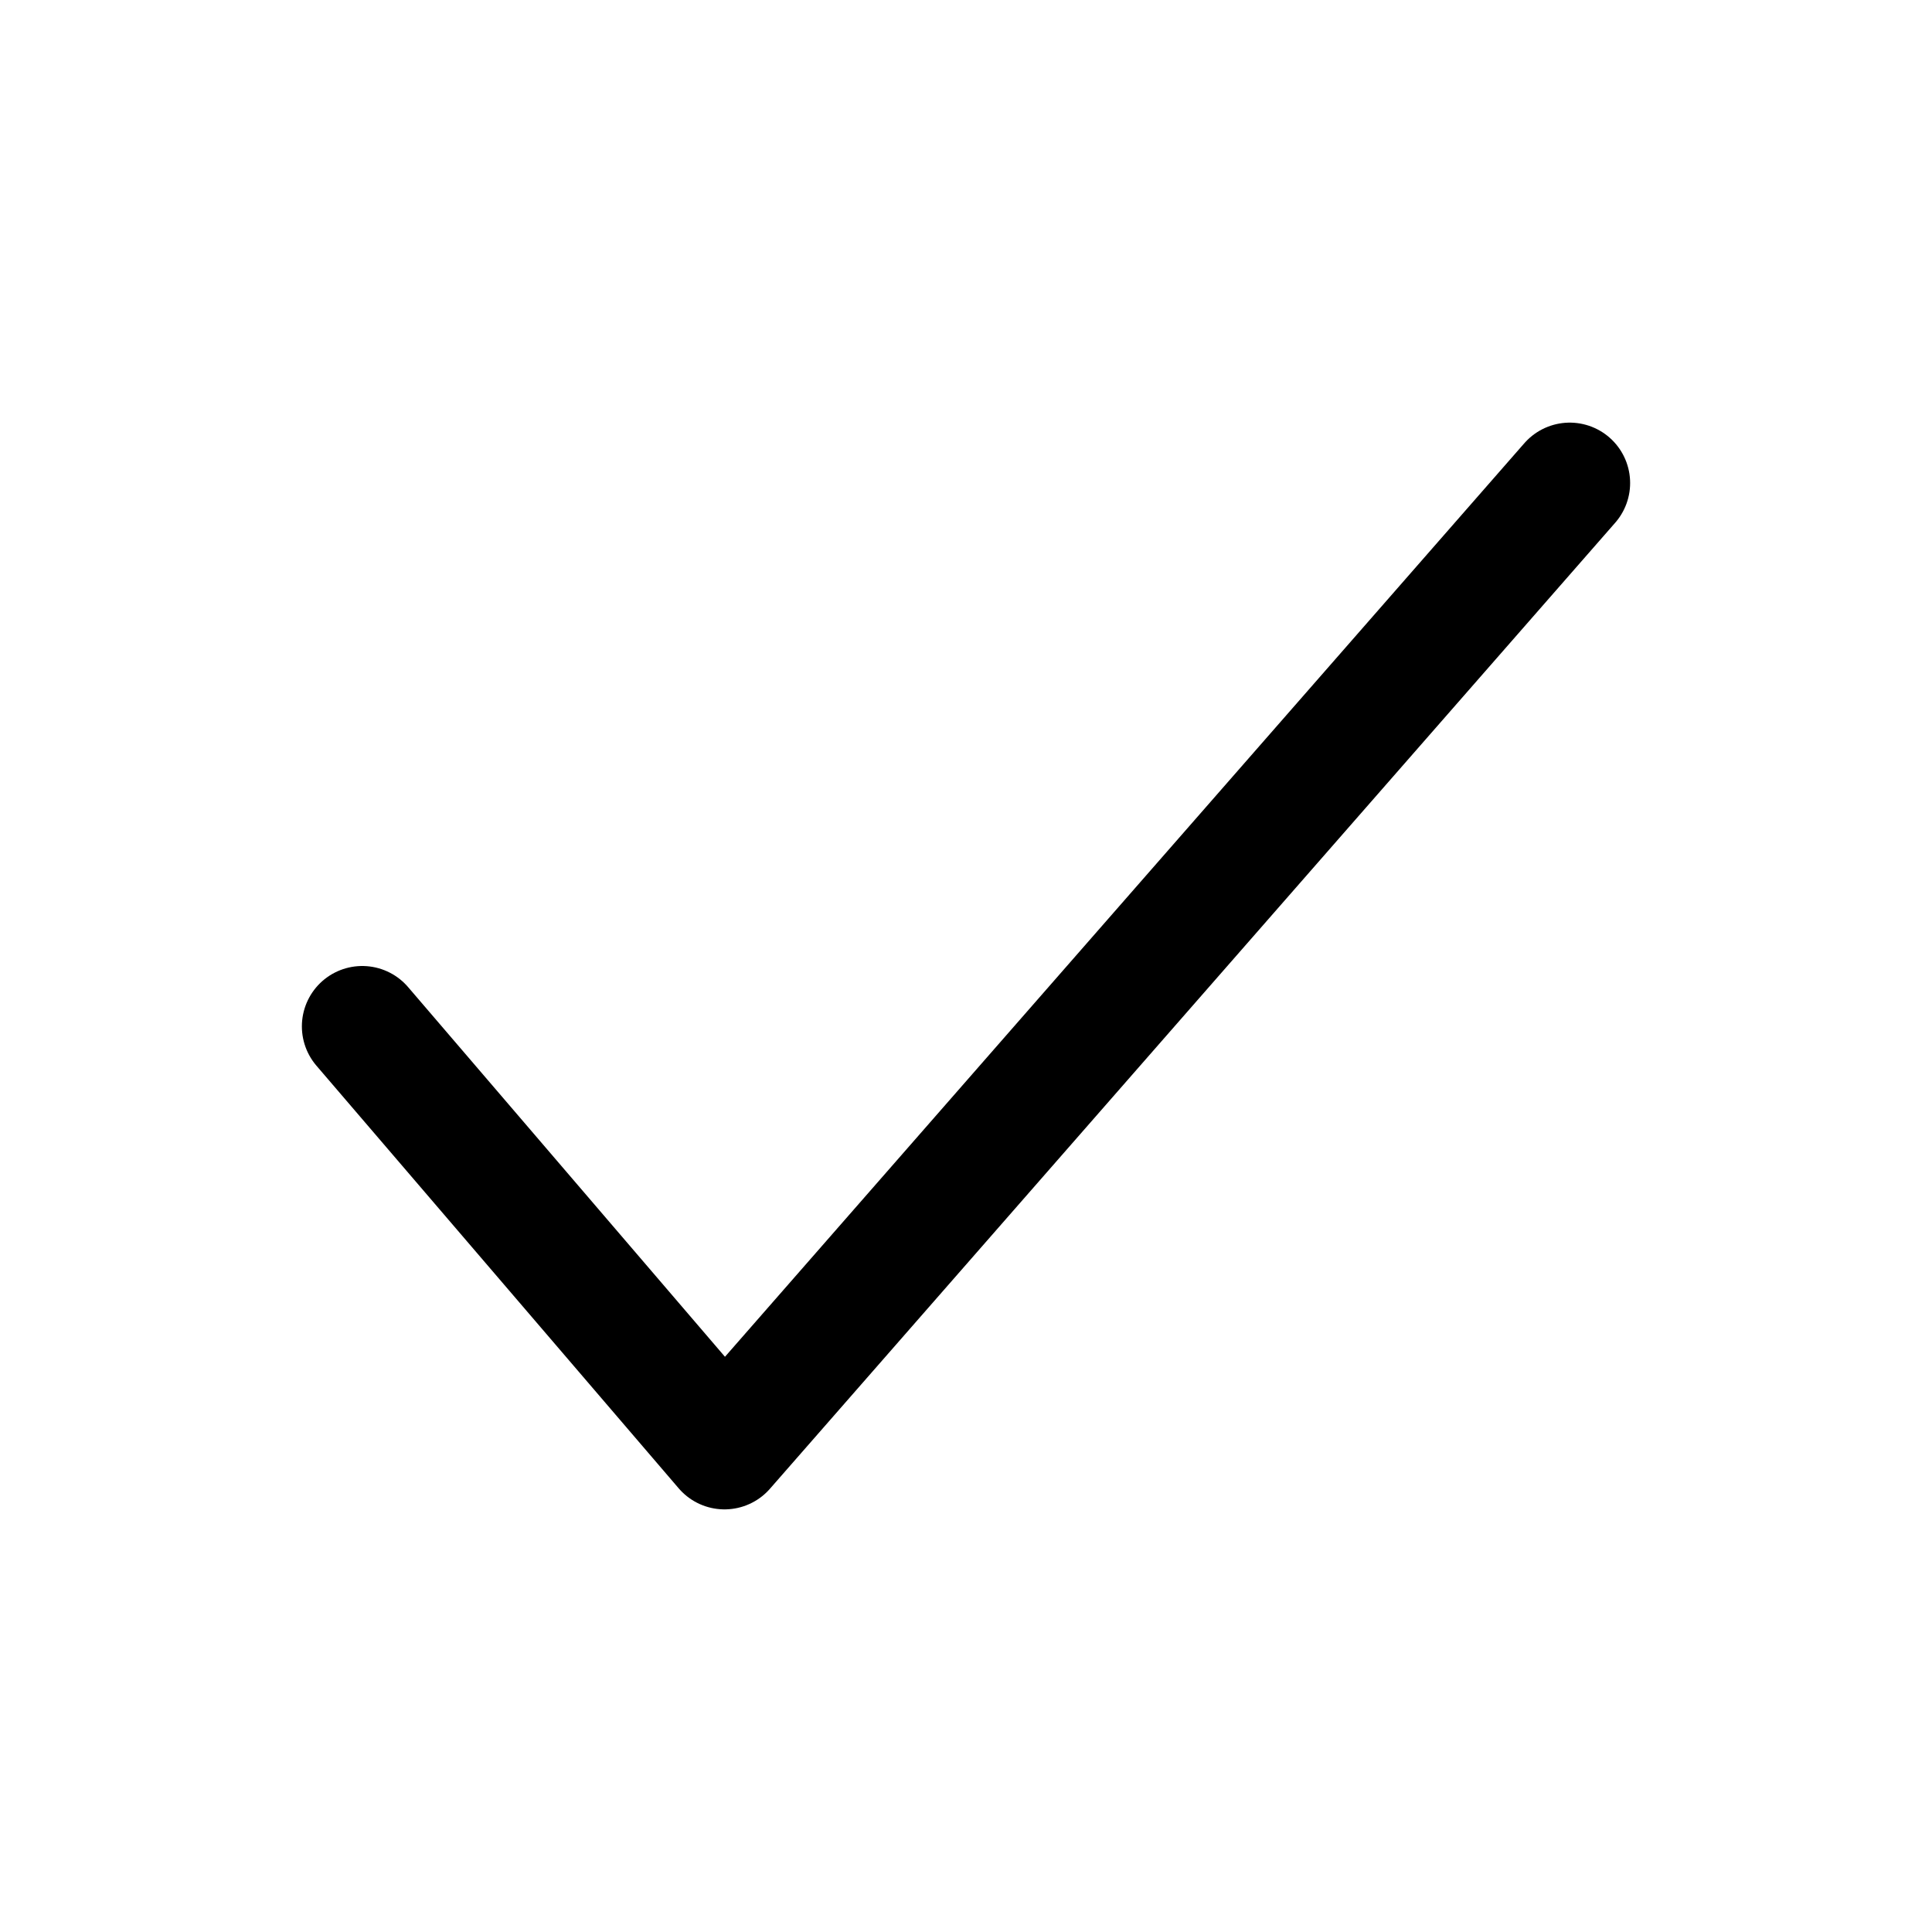
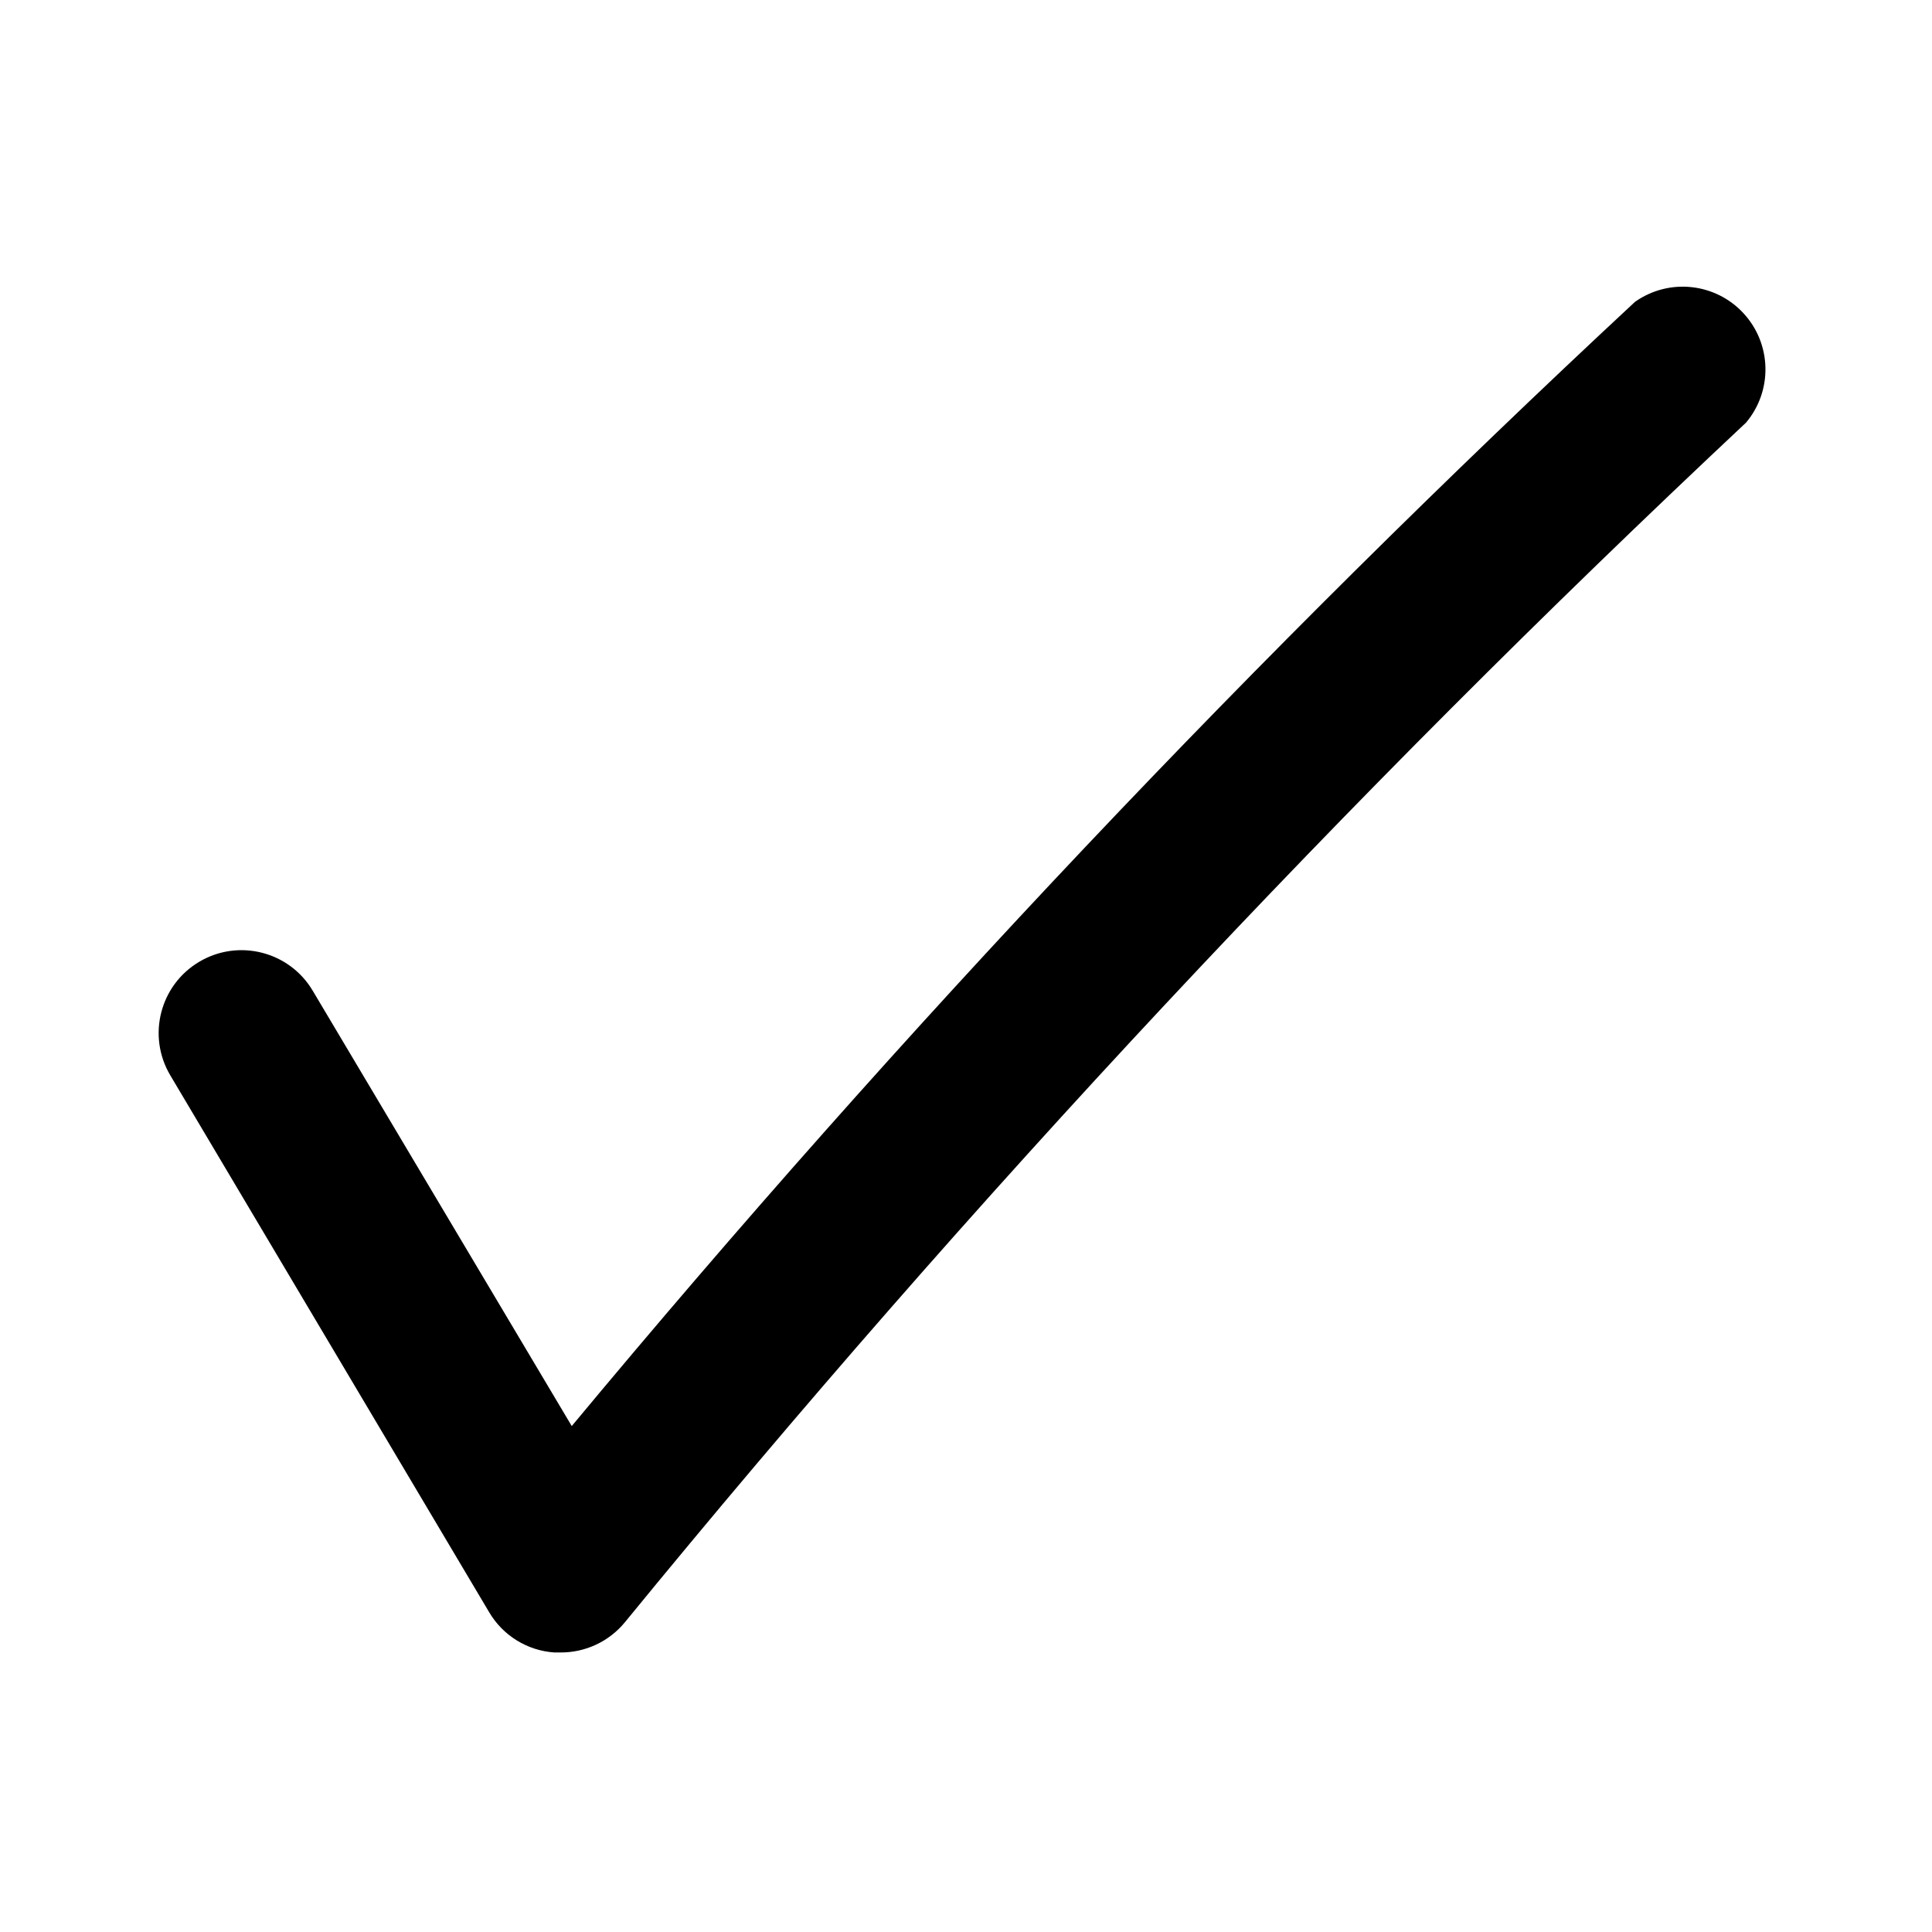
<svg xmlns="http://www.w3.org/2000/svg" aria-hidden="true" viewBox="0 0 32 32">
-   <path fill="none" stroke="currentColor" stroke-linecap="round" stroke-linejoin="round" stroke-width="2" d="M26 8L12 24l-6-7" />
+   <path d="M9.28 27.37h-.1a1.36 1.36 0 01-1.08-.67l-5.28-8.89a1.37 1.37 0 112.36-1.4l4.29 7.21A200.48 200.48 0 0127.08 5a1.37 1.37 0 011.84 2 206 206 0 00-18.57 19.87 1.37 1.37 0 01-1.07.5z" />
</svg>
